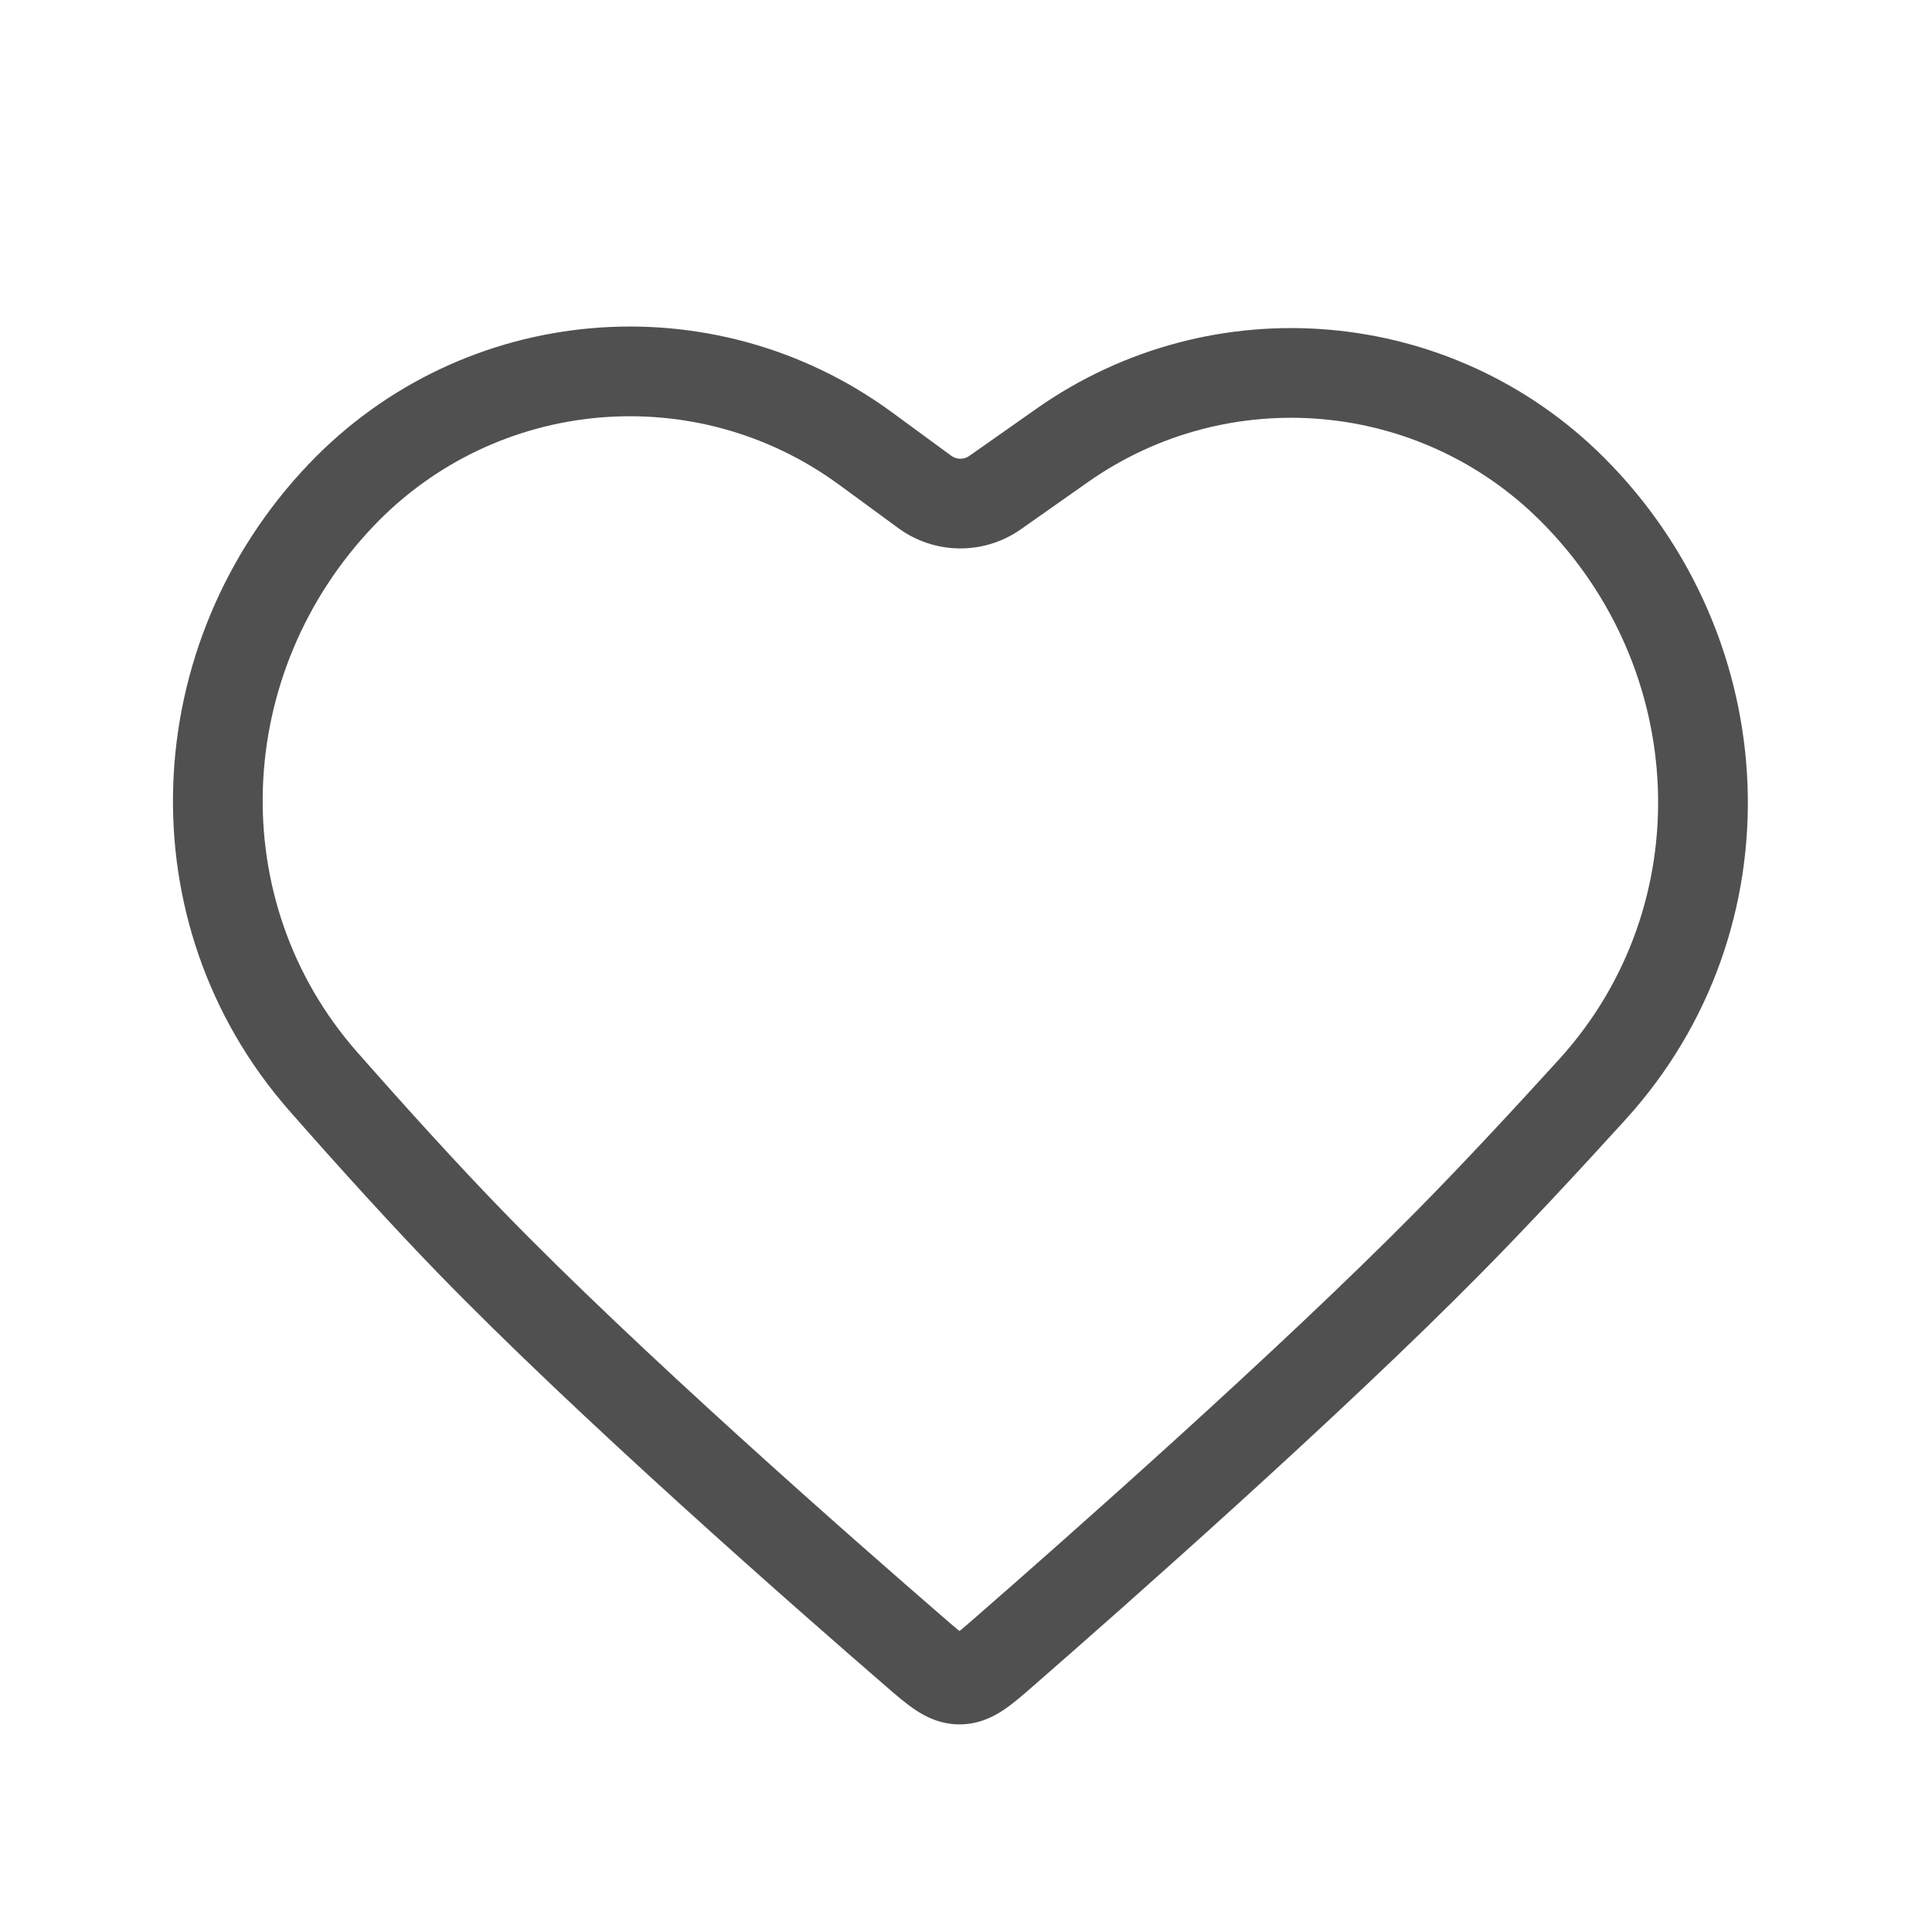
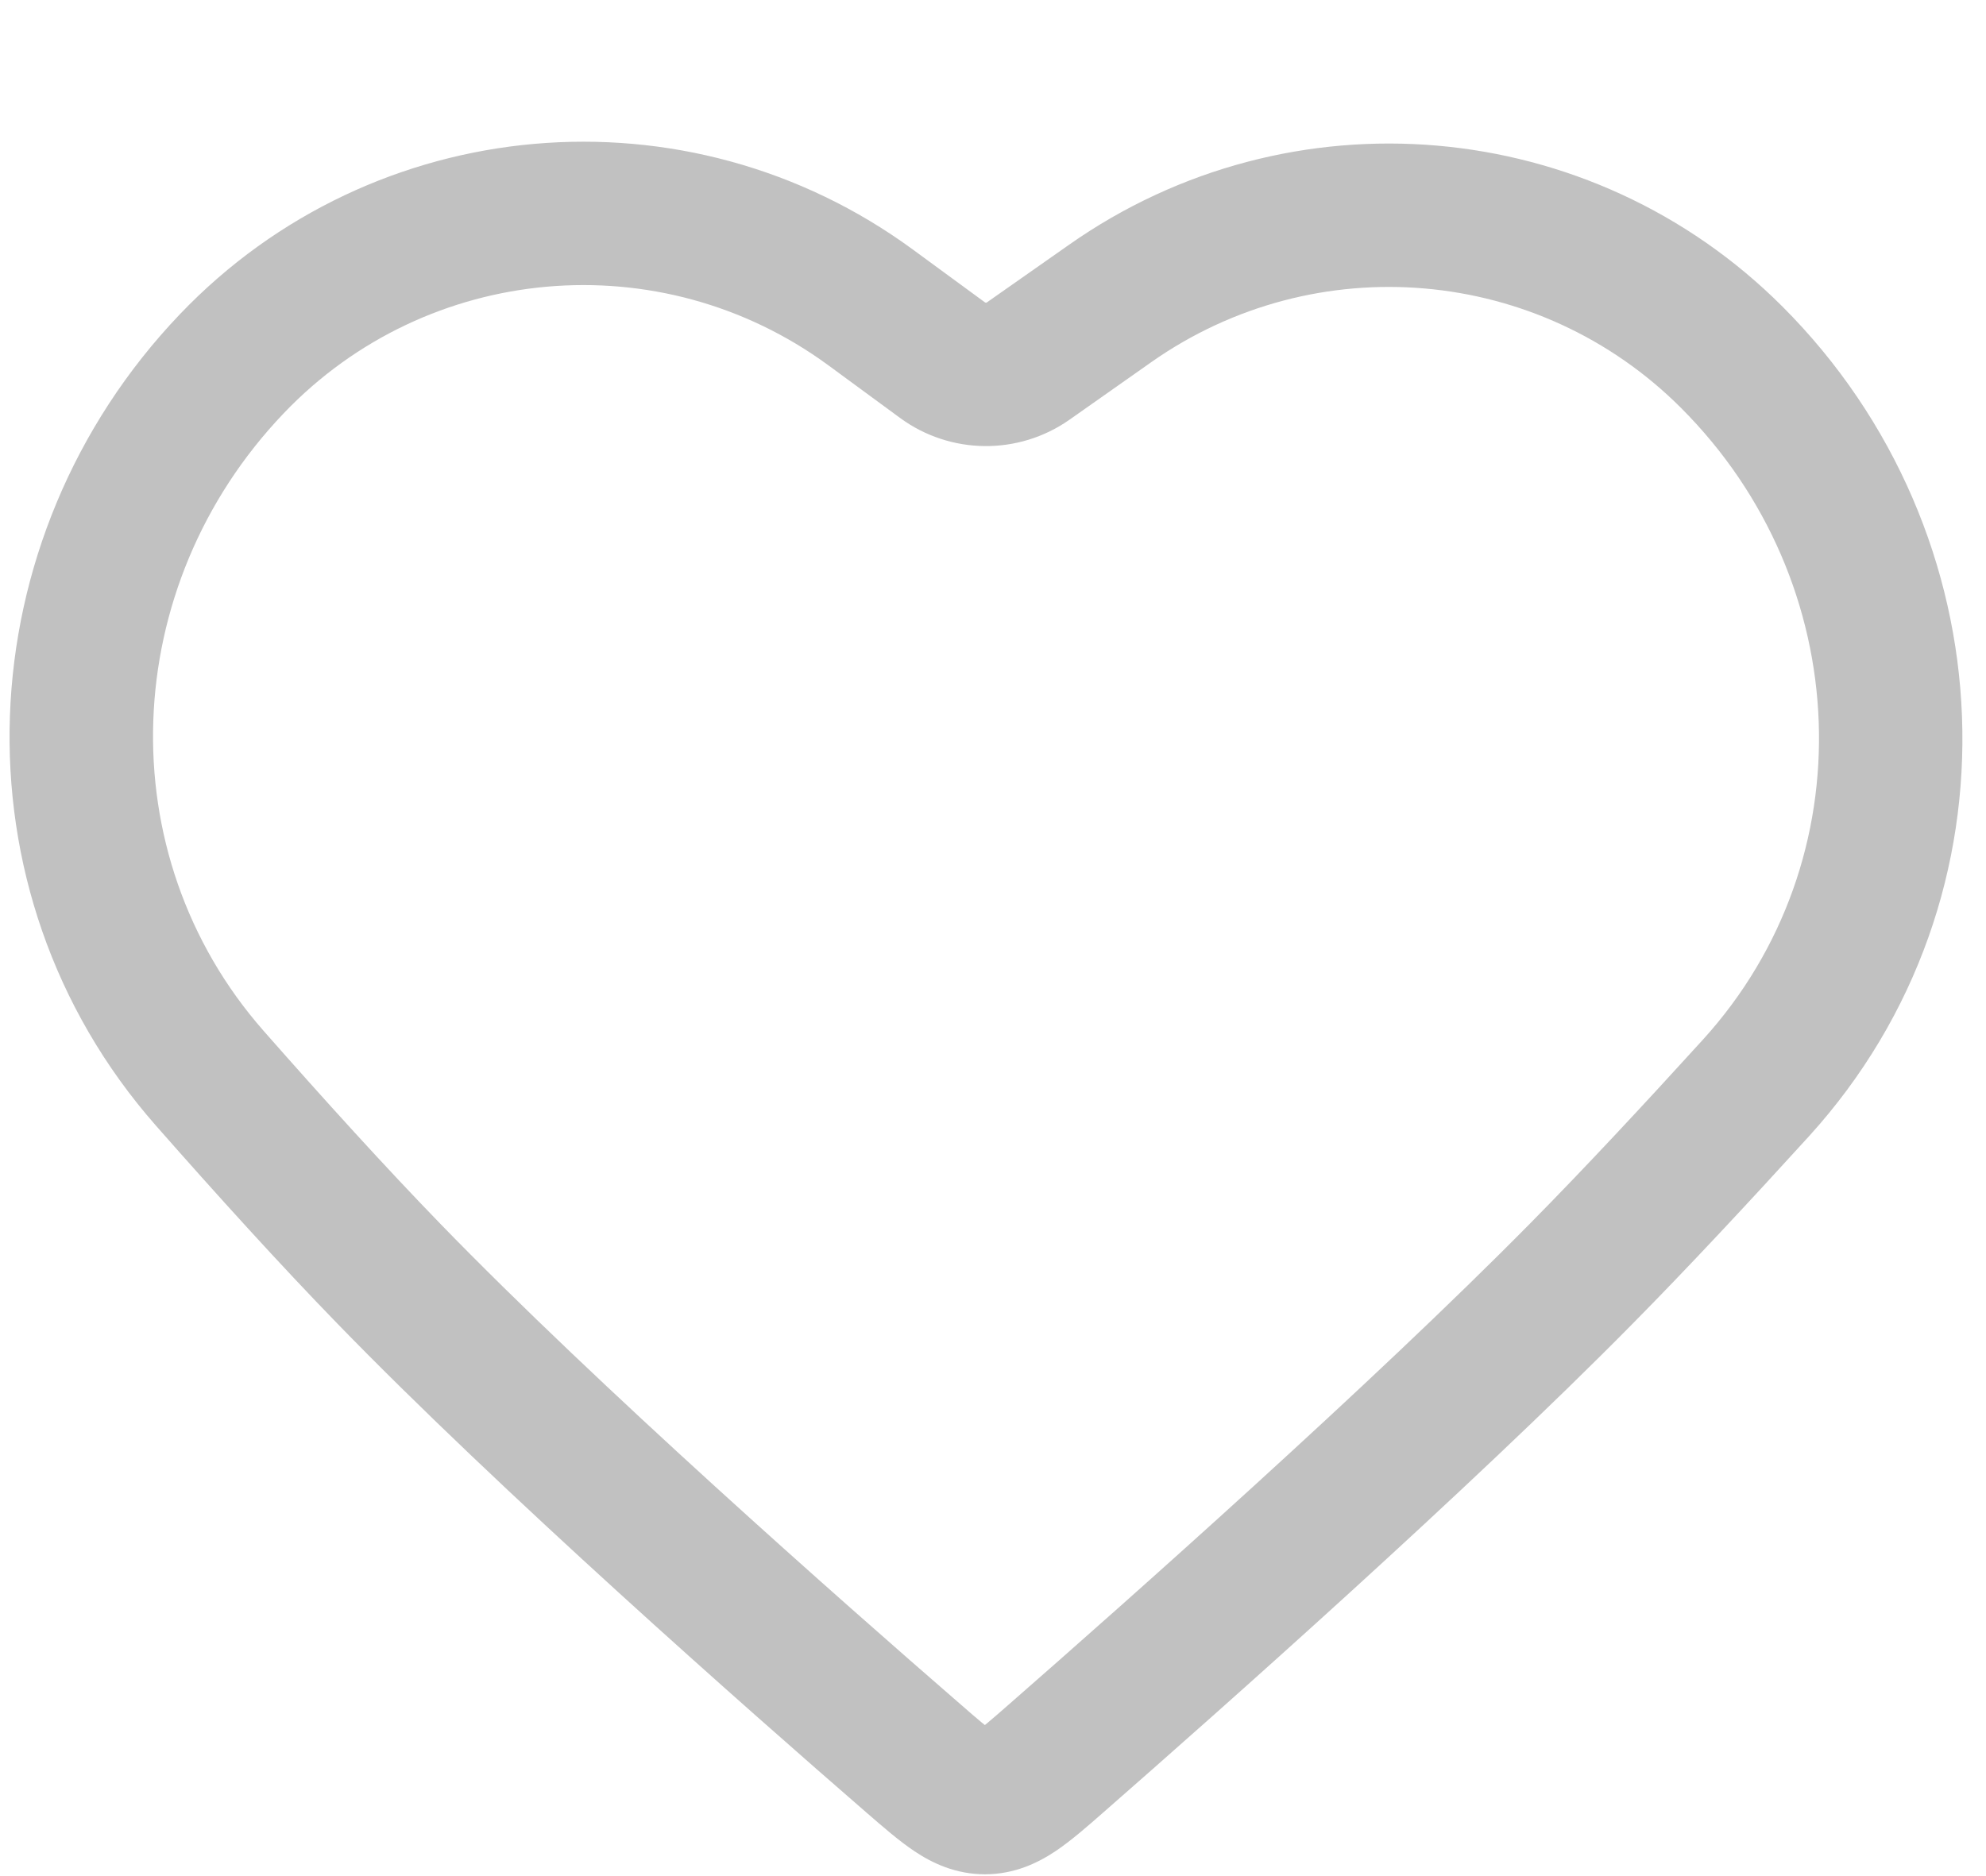
- <svg xmlns="http://www.w3.org/2000/svg" width="28" height="28" viewBox="0 0 28 28" fill="none">
-   <path d="M20.999 18L20.536 17.544L20.999 18ZM6.817 18L6.35 18.453L6.817 18ZM13.402 7.129L13.018 7.653L13.402 7.129ZM4.686 15.674L4.198 16.103L4.686 15.674ZM13.261 23.944L13.687 23.453L13.261 23.944ZM13.907 24.341L13.906 23.691L13.907 24.341ZM12.162 7.026L13.018 7.653L13.786 6.605L12.931 5.978L12.162 7.026ZM14.795 7.671L15.77 6.985L15.023 5.922L14.047 6.608L14.795 7.671ZM22.598 15.35C21.89 16.129 21.176 16.895 20.536 17.544L21.461 18.456C22.119 17.79 22.846 17.01 23.56 16.224L22.598 15.35ZM20.536 17.544C18.539 19.568 15.457 22.29 14.124 23.452L14.979 24.431C16.309 23.271 19.425 20.52 21.461 18.456L20.536 17.544ZM13.687 23.453C12.349 22.295 9.259 19.584 7.283 17.547L6.35 18.453C8.371 20.535 11.501 23.281 12.836 24.436L13.687 23.453ZM7.283 17.547C6.626 16.87 5.894 16.063 5.174 15.245L4.198 16.103C4.924 16.929 5.673 17.755 6.35 18.453L7.283 17.547ZM22.33 7.554C24.477 9.701 24.619 13.125 22.598 15.35L23.56 16.224C26.069 13.463 25.865 9.25 23.249 6.634L22.33 7.554ZM15.77 6.985C17.804 5.556 20.572 5.795 22.33 7.554L23.249 6.634C21.045 4.429 17.574 4.129 15.023 5.922L15.77 6.985ZM13.018 7.653C13.545 8.04 14.26 8.047 14.795 7.671L14.047 6.608C13.969 6.663 13.864 6.662 13.786 6.605L13.018 7.653ZM5.418 7.62C7.198 5.756 10.084 5.502 12.162 7.026L12.931 5.978C10.326 4.067 6.708 4.386 4.478 6.722L5.418 7.62ZM4.478 6.722C1.999 9.318 1.805 13.383 4.198 16.103L5.174 15.245C3.249 13.056 3.381 9.753 5.418 7.62L4.478 6.722ZM14.124 23.452C14.046 23.52 13.986 23.572 13.933 23.616C13.88 23.66 13.847 23.685 13.824 23.7C13.784 23.727 13.824 23.691 13.906 23.691L13.908 24.991C14.177 24.99 14.387 24.888 14.546 24.781C14.688 24.686 14.839 24.553 14.979 24.431L14.124 23.452ZM12.836 24.436C12.976 24.557 13.127 24.689 13.27 24.784C13.43 24.89 13.64 24.991 13.908 24.991L13.906 23.691C13.987 23.691 14.028 23.727 13.988 23.7C13.965 23.685 13.931 23.66 13.878 23.616C13.825 23.573 13.765 23.52 13.687 23.453L12.836 24.436Z" fill="#505050" />
+ <svg xmlns="http://www.w3.org/2000/svg" width="18" height="17" viewBox="0 0 18 17" fill="none">
+   <path d="M14.331 11.548L13.868 11.091L14.331 11.548ZM3.526 11.548L3.059 12L3.526 11.548ZM15.916 9.861L15.435 9.424L15.916 9.861ZM10.062 2.75L10.436 3.282L10.062 2.75ZM8.543 3.265L8.158 3.789L8.543 3.265ZM9.319 3.273L8.945 2.741L9.319 3.273ZM7.891 2.787L7.507 3.311L7.891 2.787ZM9.572 15.941L9.144 15.451L9.572 15.941ZM8.282 15.943L7.856 16.434L8.282 15.943ZM8.928 16.341L8.929 16.991L8.928 16.341ZM7.507 3.311L8.158 3.789L8.927 2.741L8.275 2.263L7.507 3.311ZM9.693 3.805L10.436 3.282L9.689 2.219L8.945 2.741L9.693 3.805ZM15.435 9.424C14.896 10.017 14.354 10.599 13.868 11.091L14.793 12.004C15.297 11.494 15.852 10.898 16.397 10.299L15.435 9.424ZM13.868 11.091C12.424 12.555 10.228 14.503 9.144 15.451L10 16.43C11.082 15.483 13.311 13.507 14.793 12.004L13.868 11.091ZM8.708 15.452C7.619 14.508 5.42 12.567 3.992 11.095L3.059 12C4.531 13.517 6.769 15.491 7.856 16.434L8.708 15.452ZM3.992 11.095C3.494 10.582 2.938 9.969 2.39 9.346L1.414 10.205C1.968 10.835 2.54 11.466 3.059 12L3.992 11.095ZM15.236 3.698C16.816 5.278 16.917 7.793 15.435 9.424L16.397 10.299C18.366 8.131 18.203 4.828 16.155 2.779L15.236 3.698ZM10.436 3.282C11.925 2.236 13.95 2.411 15.236 3.698L16.155 2.779C14.422 1.045 11.694 0.809 9.689 2.219L10.436 3.282ZM8.158 3.789C8.614 4.123 9.231 4.129 9.693 3.805L8.945 2.741C8.94 2.745 8.933 2.745 8.927 2.741L8.158 3.789ZM2.572 3.746C3.874 2.382 5.986 2.196 7.507 3.311L8.275 2.263C6.228 0.762 3.385 1.012 1.631 2.848L2.572 3.746ZM1.631 2.848C-0.31 4.881 -0.465 8.069 1.414 10.205L2.39 9.346C0.979 7.742 1.072 5.316 2.572 3.746L1.631 2.848ZM9.144 15.451C9.066 15.519 9.006 15.572 8.953 15.616C8.901 15.66 8.867 15.685 8.844 15.7C8.804 15.727 8.845 15.691 8.926 15.691L8.929 16.991C9.197 16.99 9.408 16.887 9.567 16.781C9.71 16.685 9.861 16.552 10 16.43L9.144 15.451ZM7.856 16.434C7.996 16.555 8.147 16.688 8.29 16.783C8.449 16.889 8.66 16.991 8.929 16.991L8.926 15.691C9.008 15.691 9.048 15.726 9.009 15.7C8.986 15.685 8.952 15.66 8.899 15.616C8.846 15.572 8.786 15.52 8.708 15.452L7.856 16.434Z" fill="#C1C1C1" />
</svg>
